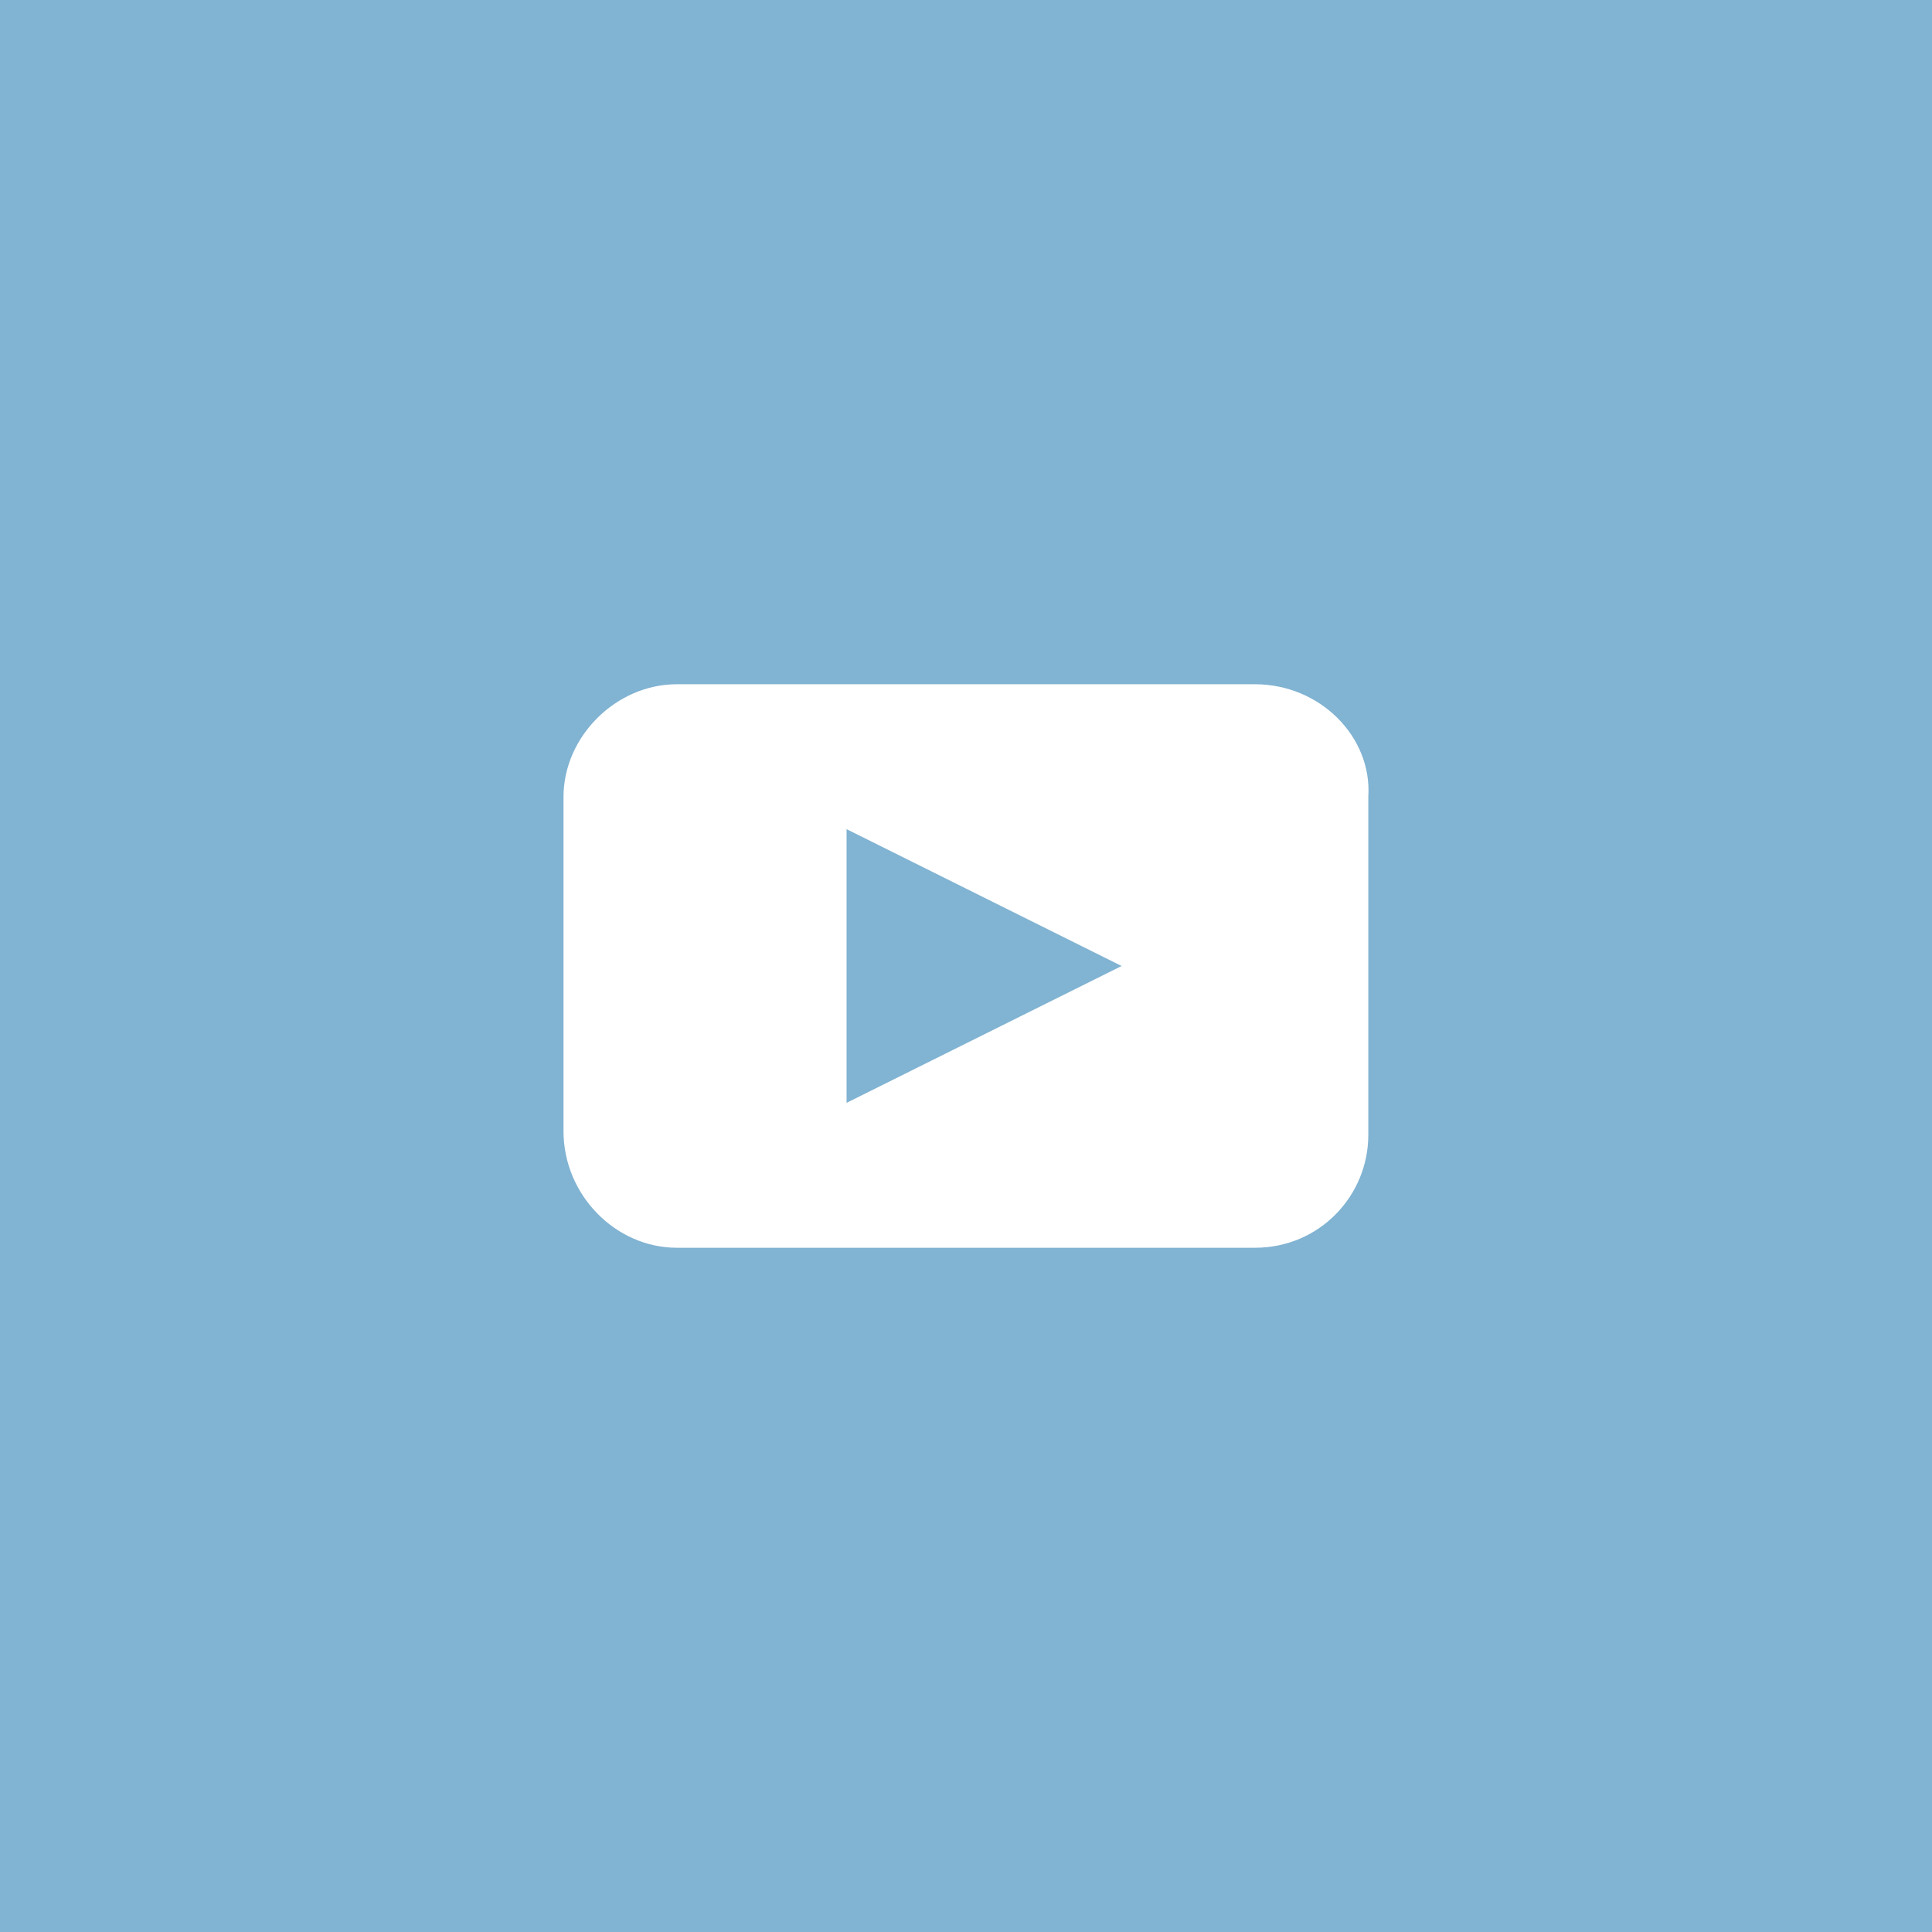
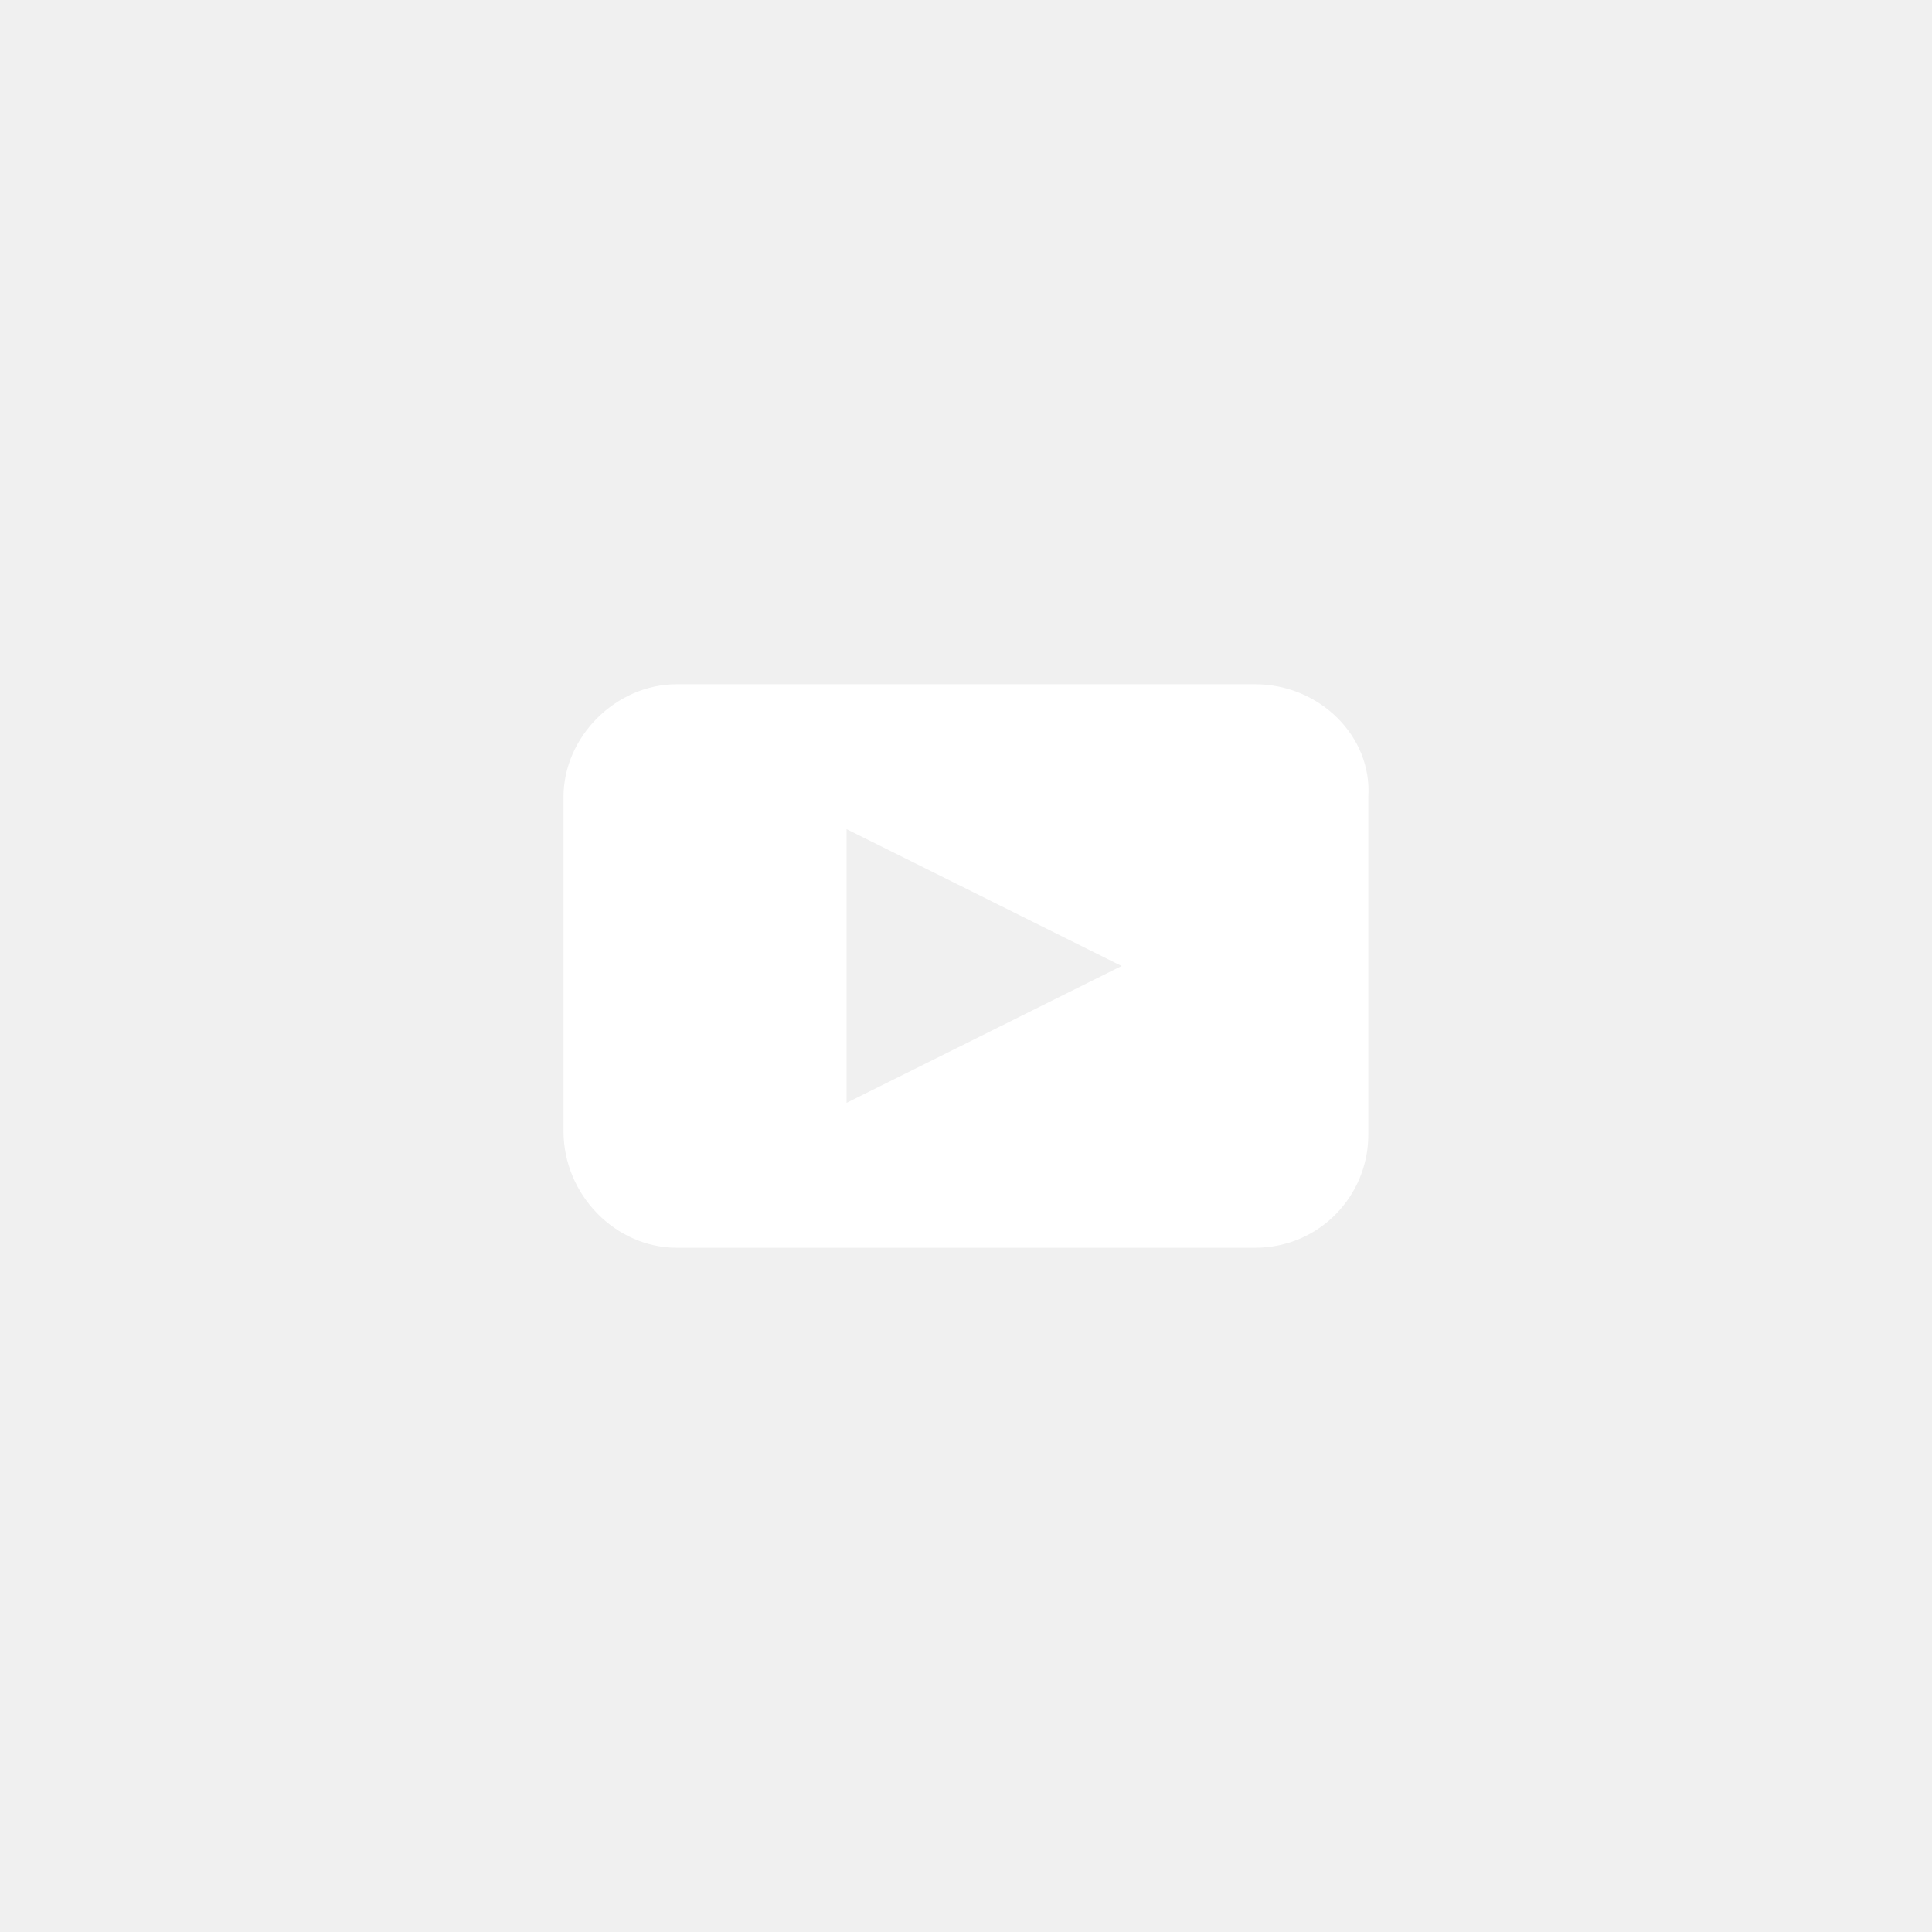
<svg xmlns="http://www.w3.org/2000/svg" width="48" height="48" viewBox="0 0 48 48" fill="none">
-   <rect width="48" height="48" fill="#81B3D2" />
+   <rect width="48" height="48" />
  <path d="M31.181 17H16.813C15.306 17 14 18.3 14 19.8V28.1C14 29.7 15.306 31 16.813 31H31.181C32.789 31 33.995 29.7 33.995 28.2V19.8C34.095 18.3 32.789 17 31.181 17ZM21.033 27.4V20.6L27.866 24L21.033 27.4Z" fill="white" />
</svg>
